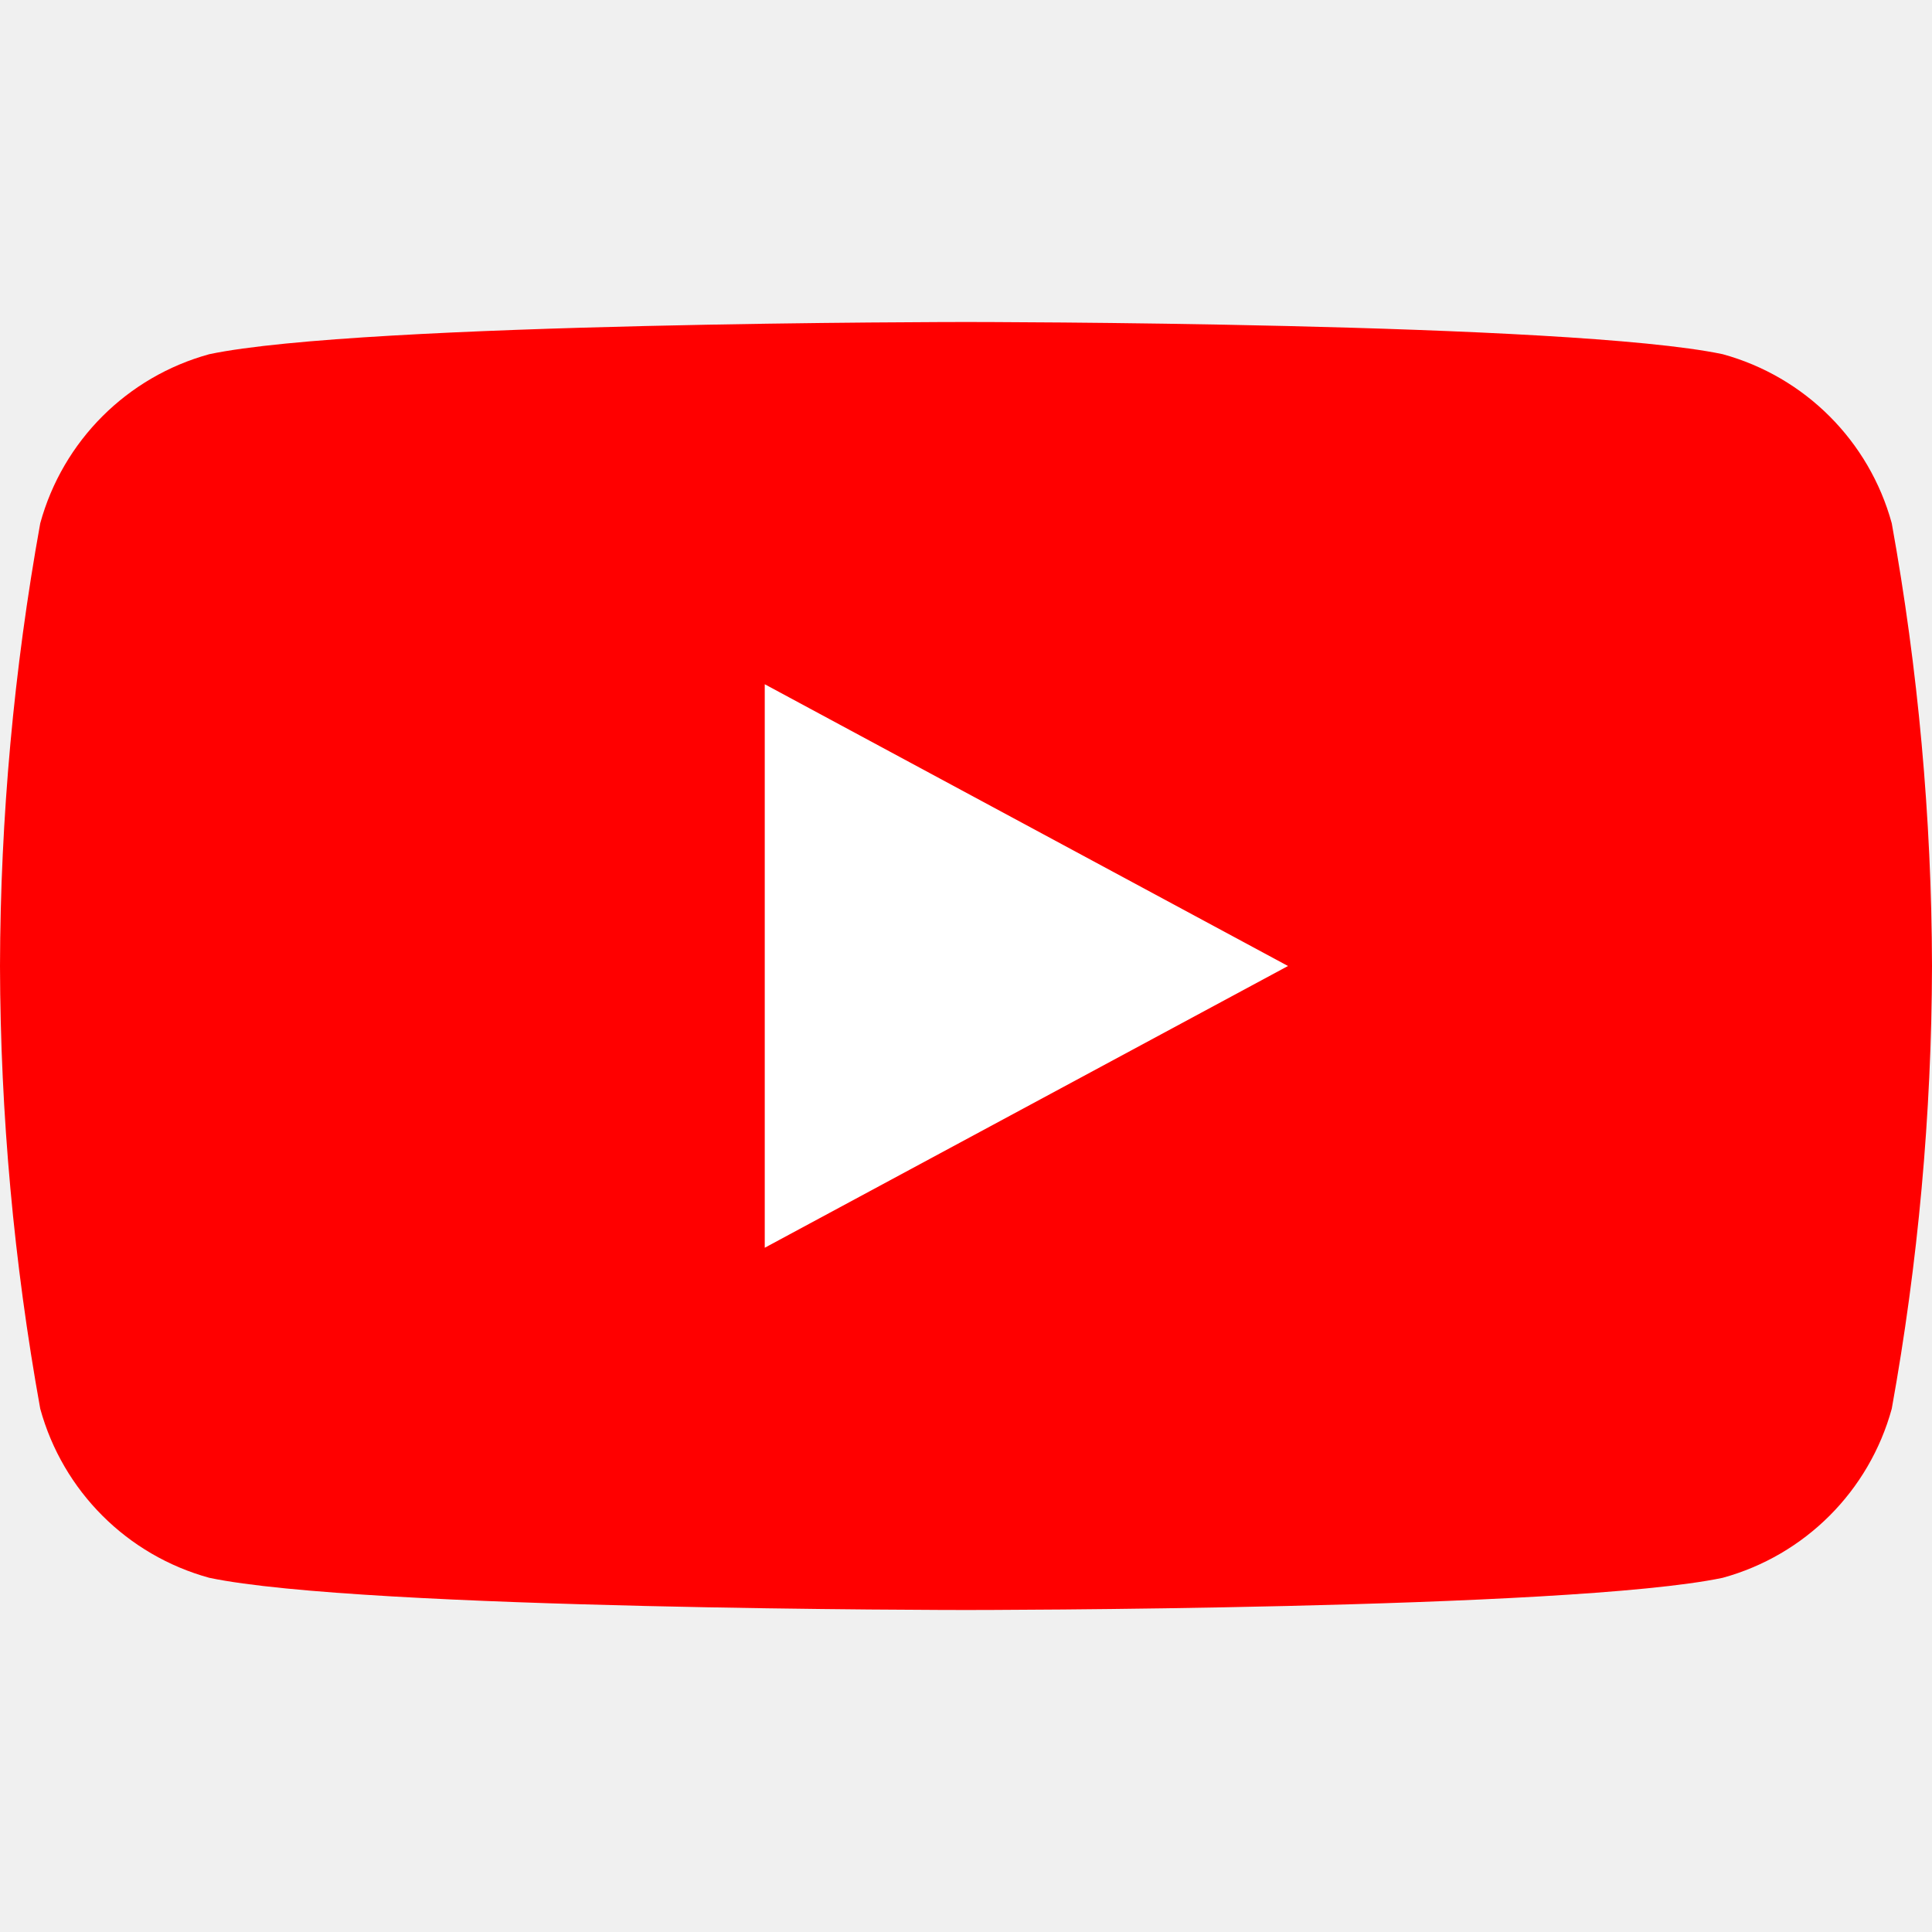
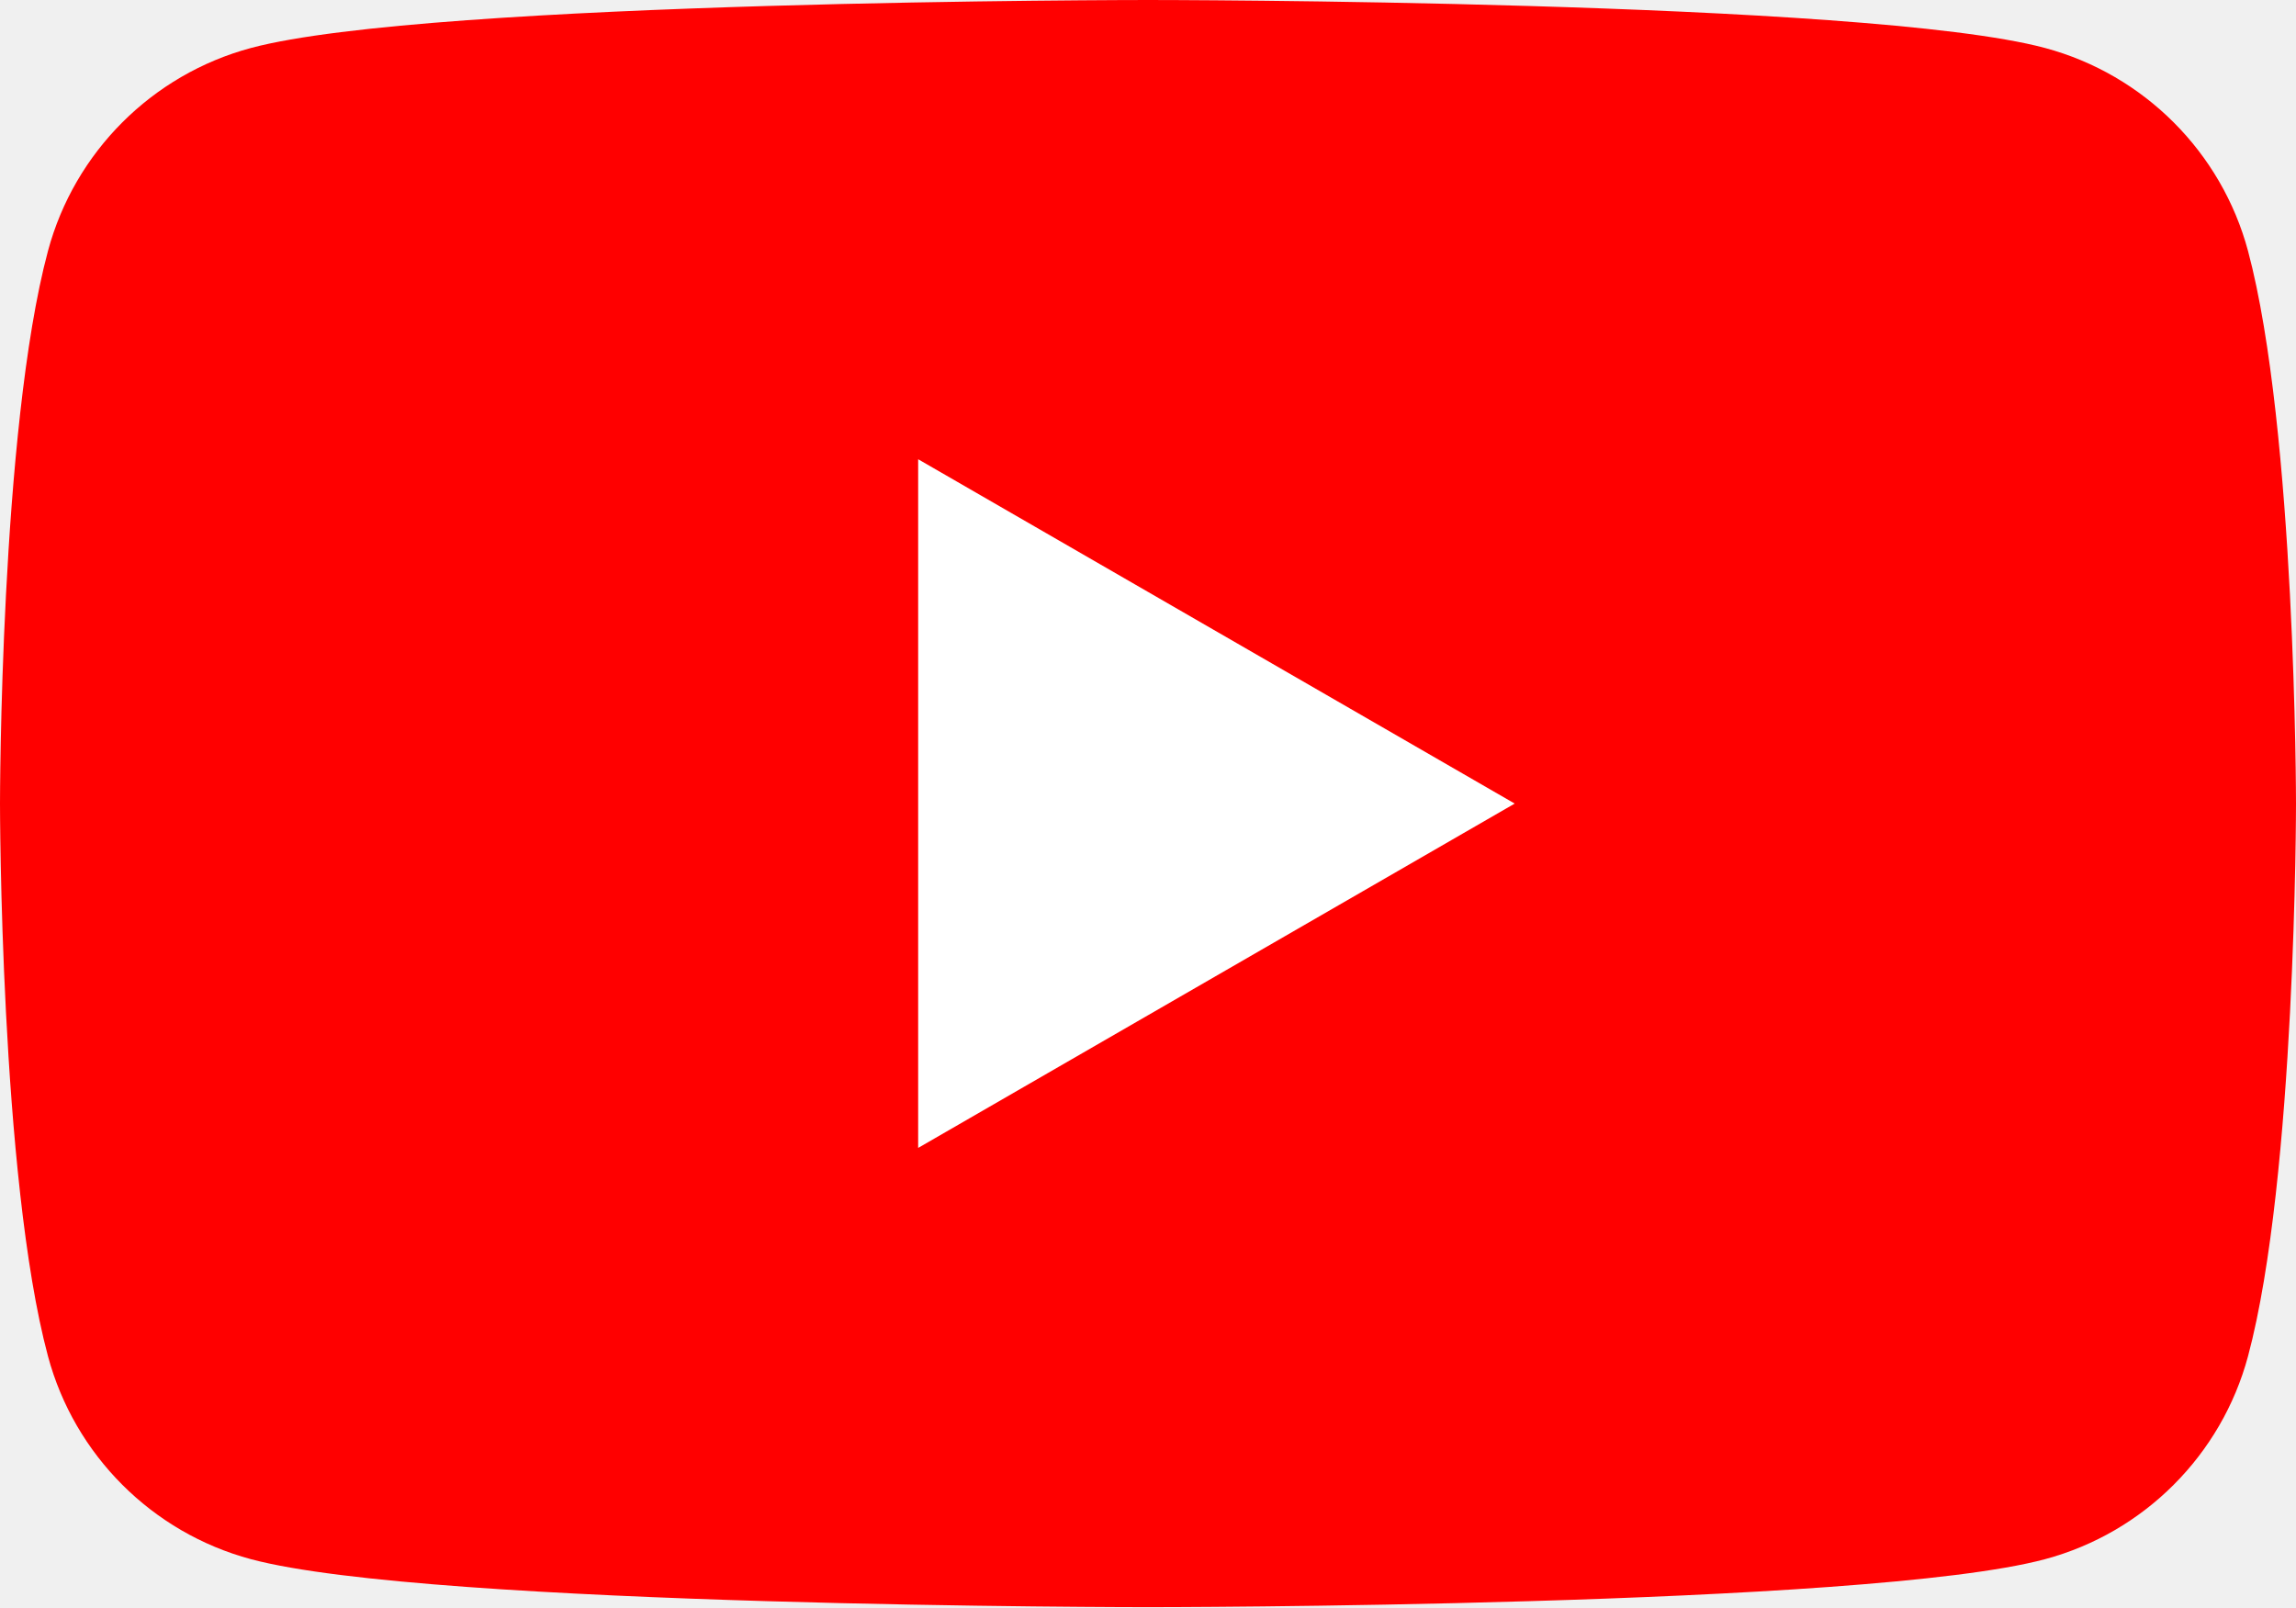
- <svg xmlns="http://www.w3.org/2000/svg" viewBox="0 0 24 24" role="img" aria-hidden="true">
-   <path d="M23.5 6.5a3 3 0 0 0-2.1-2.1C19.5 4 12 4 12 4s-7.5 0-9.4.4A3 3 0 0 0 .5 6.5 31.4 31.4 0 0 0 0 12a31.4 31.4 0 0 0 .5 5.5 3 3 0 0 0 2.1 2.1c1.9.4 9.4.4 9.4.4s7.5 0 9.4-.4a3 3 0 0 0 2.1-2.1A31.4 31.4 0 0 0 24 12a31.4 31.4 0 0 0-.5-5.5Z" fill="#FF0000" />
-   <path d="M9.5 15.5V8.5L16 12l-6.5 3.5Z" fill="#FFF" />
+ <svg xmlns="http://www.w3.org/2000/svg" viewBox="0 0 28.57 20" width="28.57" height="20" role="img" aria-hidden="true">
+   <path d="M27.973 3.123C27.643 1.893 26.677 0.927 25.447 0.597C23.22 2.24288e-07 14.285 0 14.285 0C14.285 0 5.35 2.24288e-07 3.123 0.597C1.893 0.927 0.927 1.893 0.597 3.123C2.24288e-07 5.35 0 10 0 10C0 10 2.24288e-07 14.65 0.597 16.877C0.927 18.107 1.893 19.073 3.123 19.403C5.35 20 14.285 20 14.285 20C14.285 20 23.22 20 25.447 19.403C26.677 19.073 27.643 18.107 27.973 16.877C28.57 14.65 28.57 10 28.57 10C28.57 10 28.568 5.35 27.973 3.123Z" fill="#FF0000" />
+   <path d="M11.425 14.285L18.848 10L11.425 5.715V14.285Z" fill="#FFFFFF" />
</svg>
